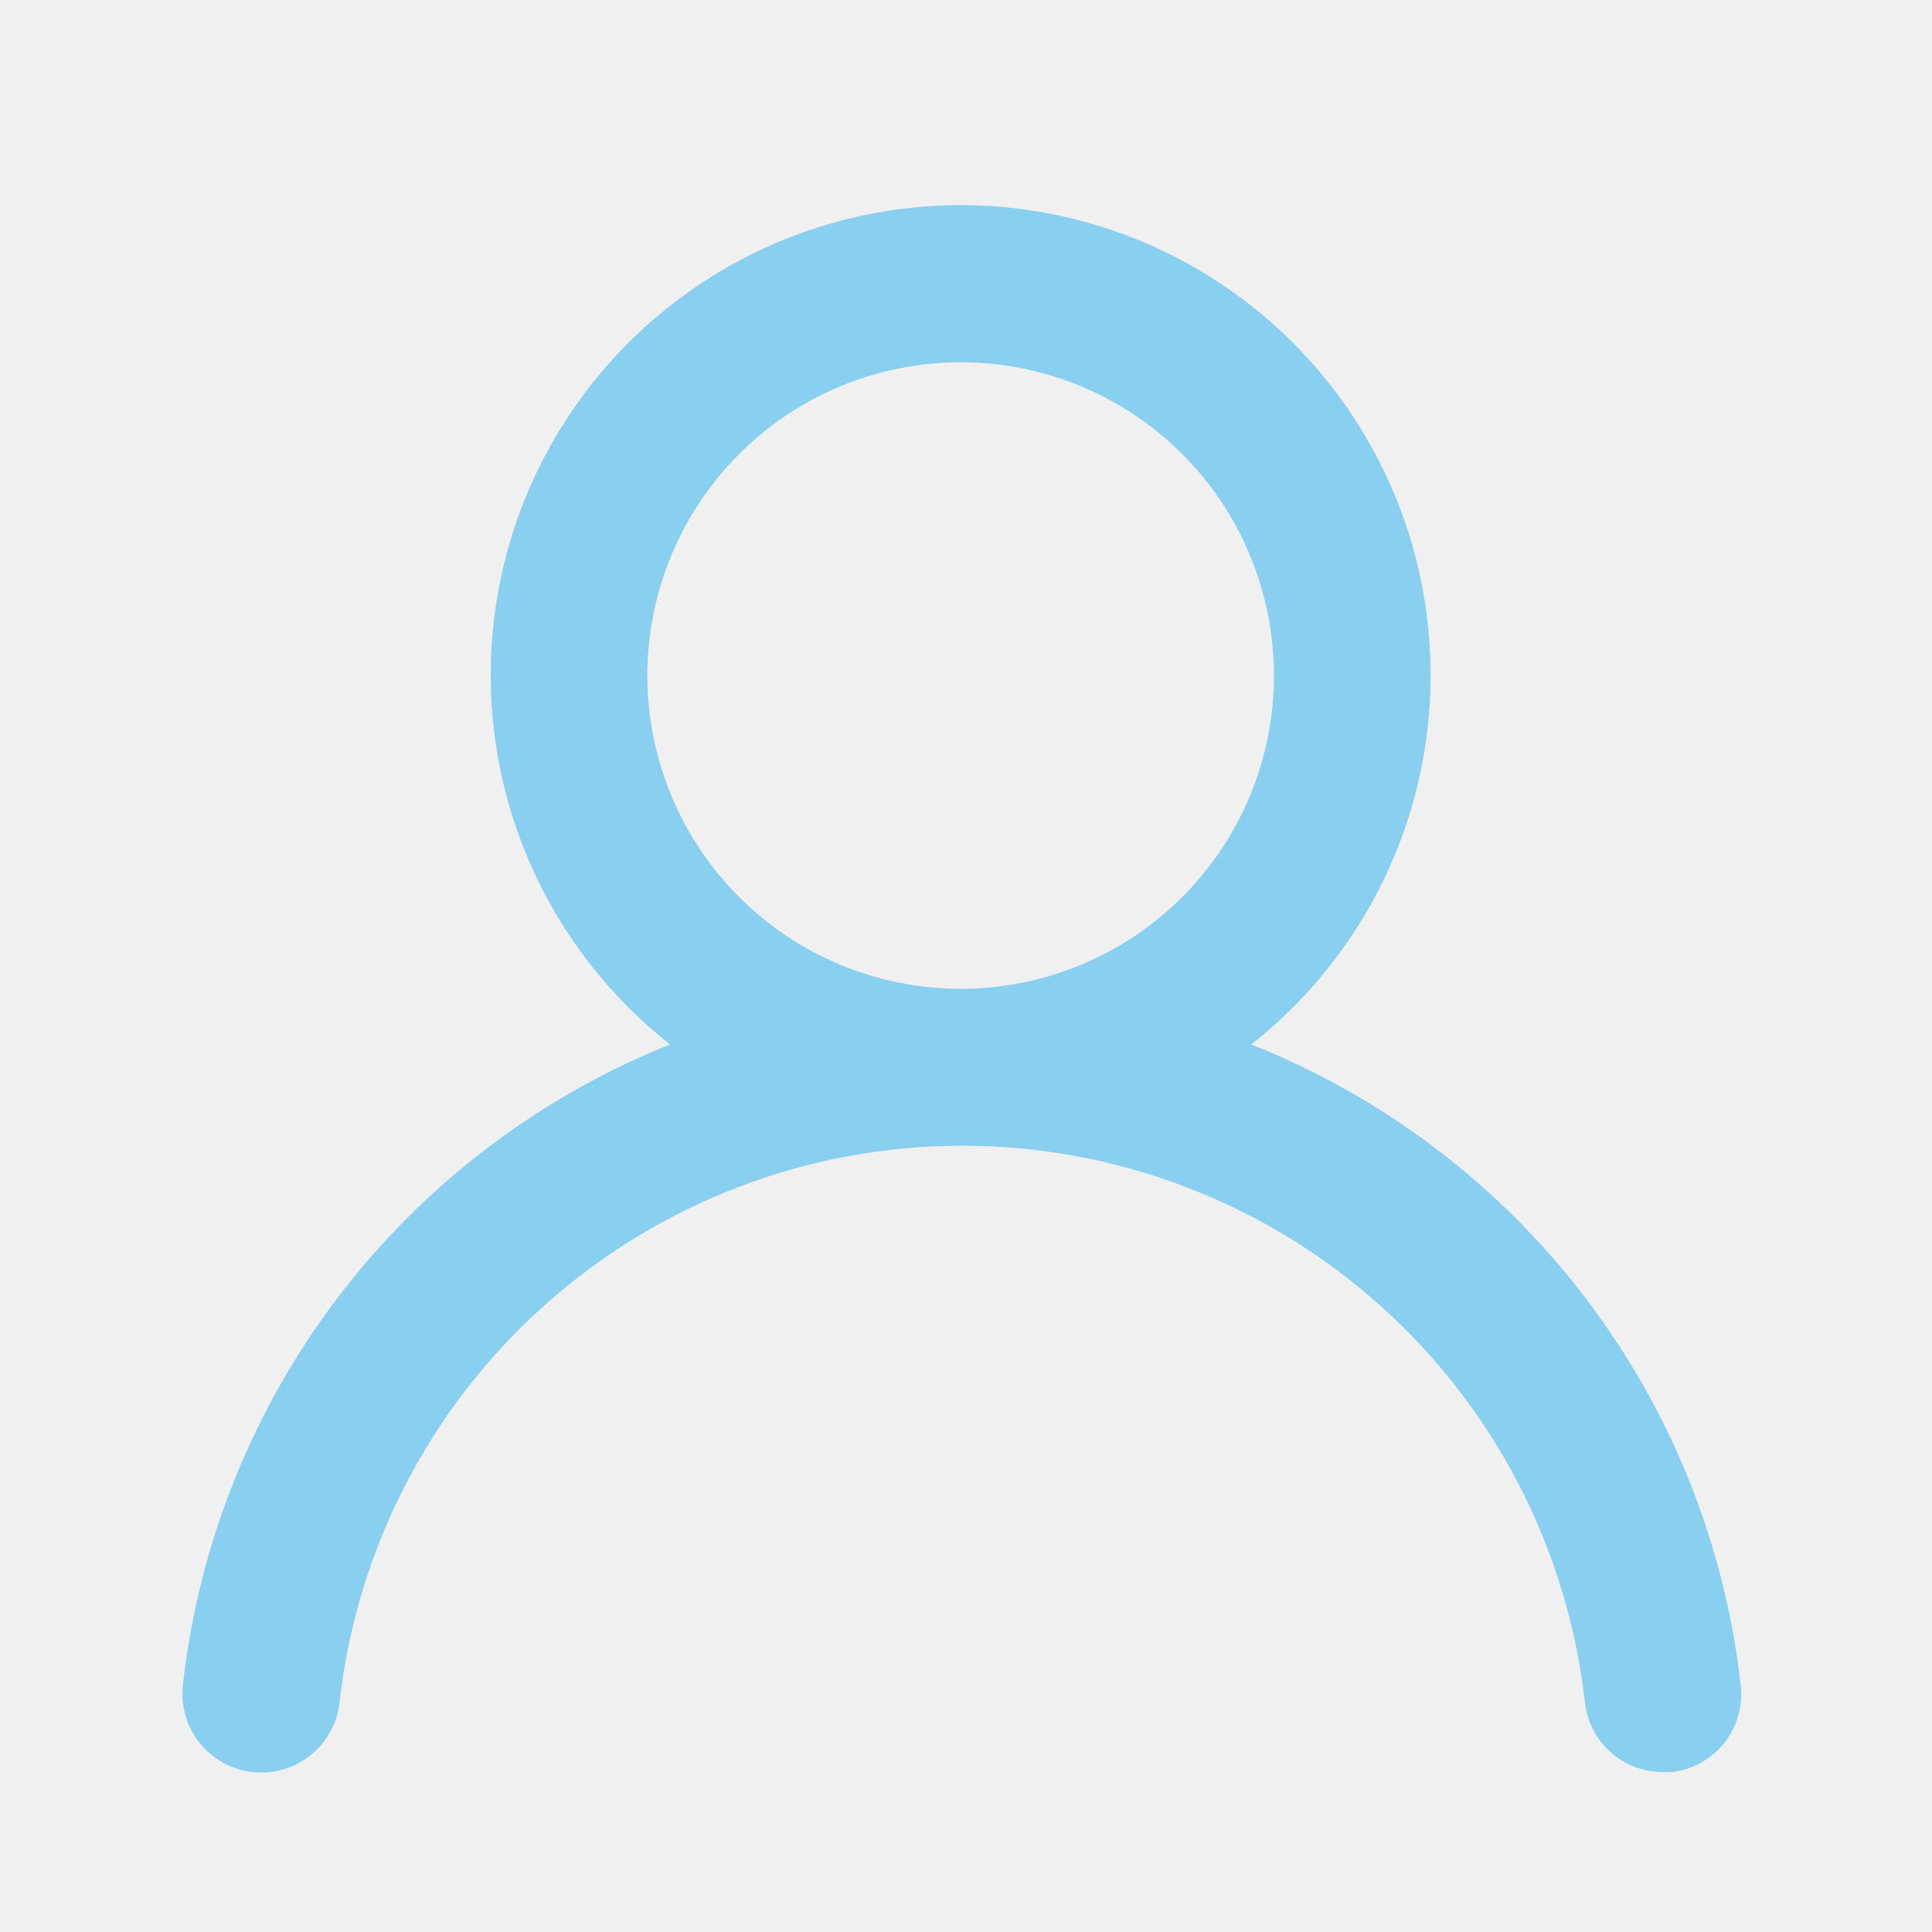
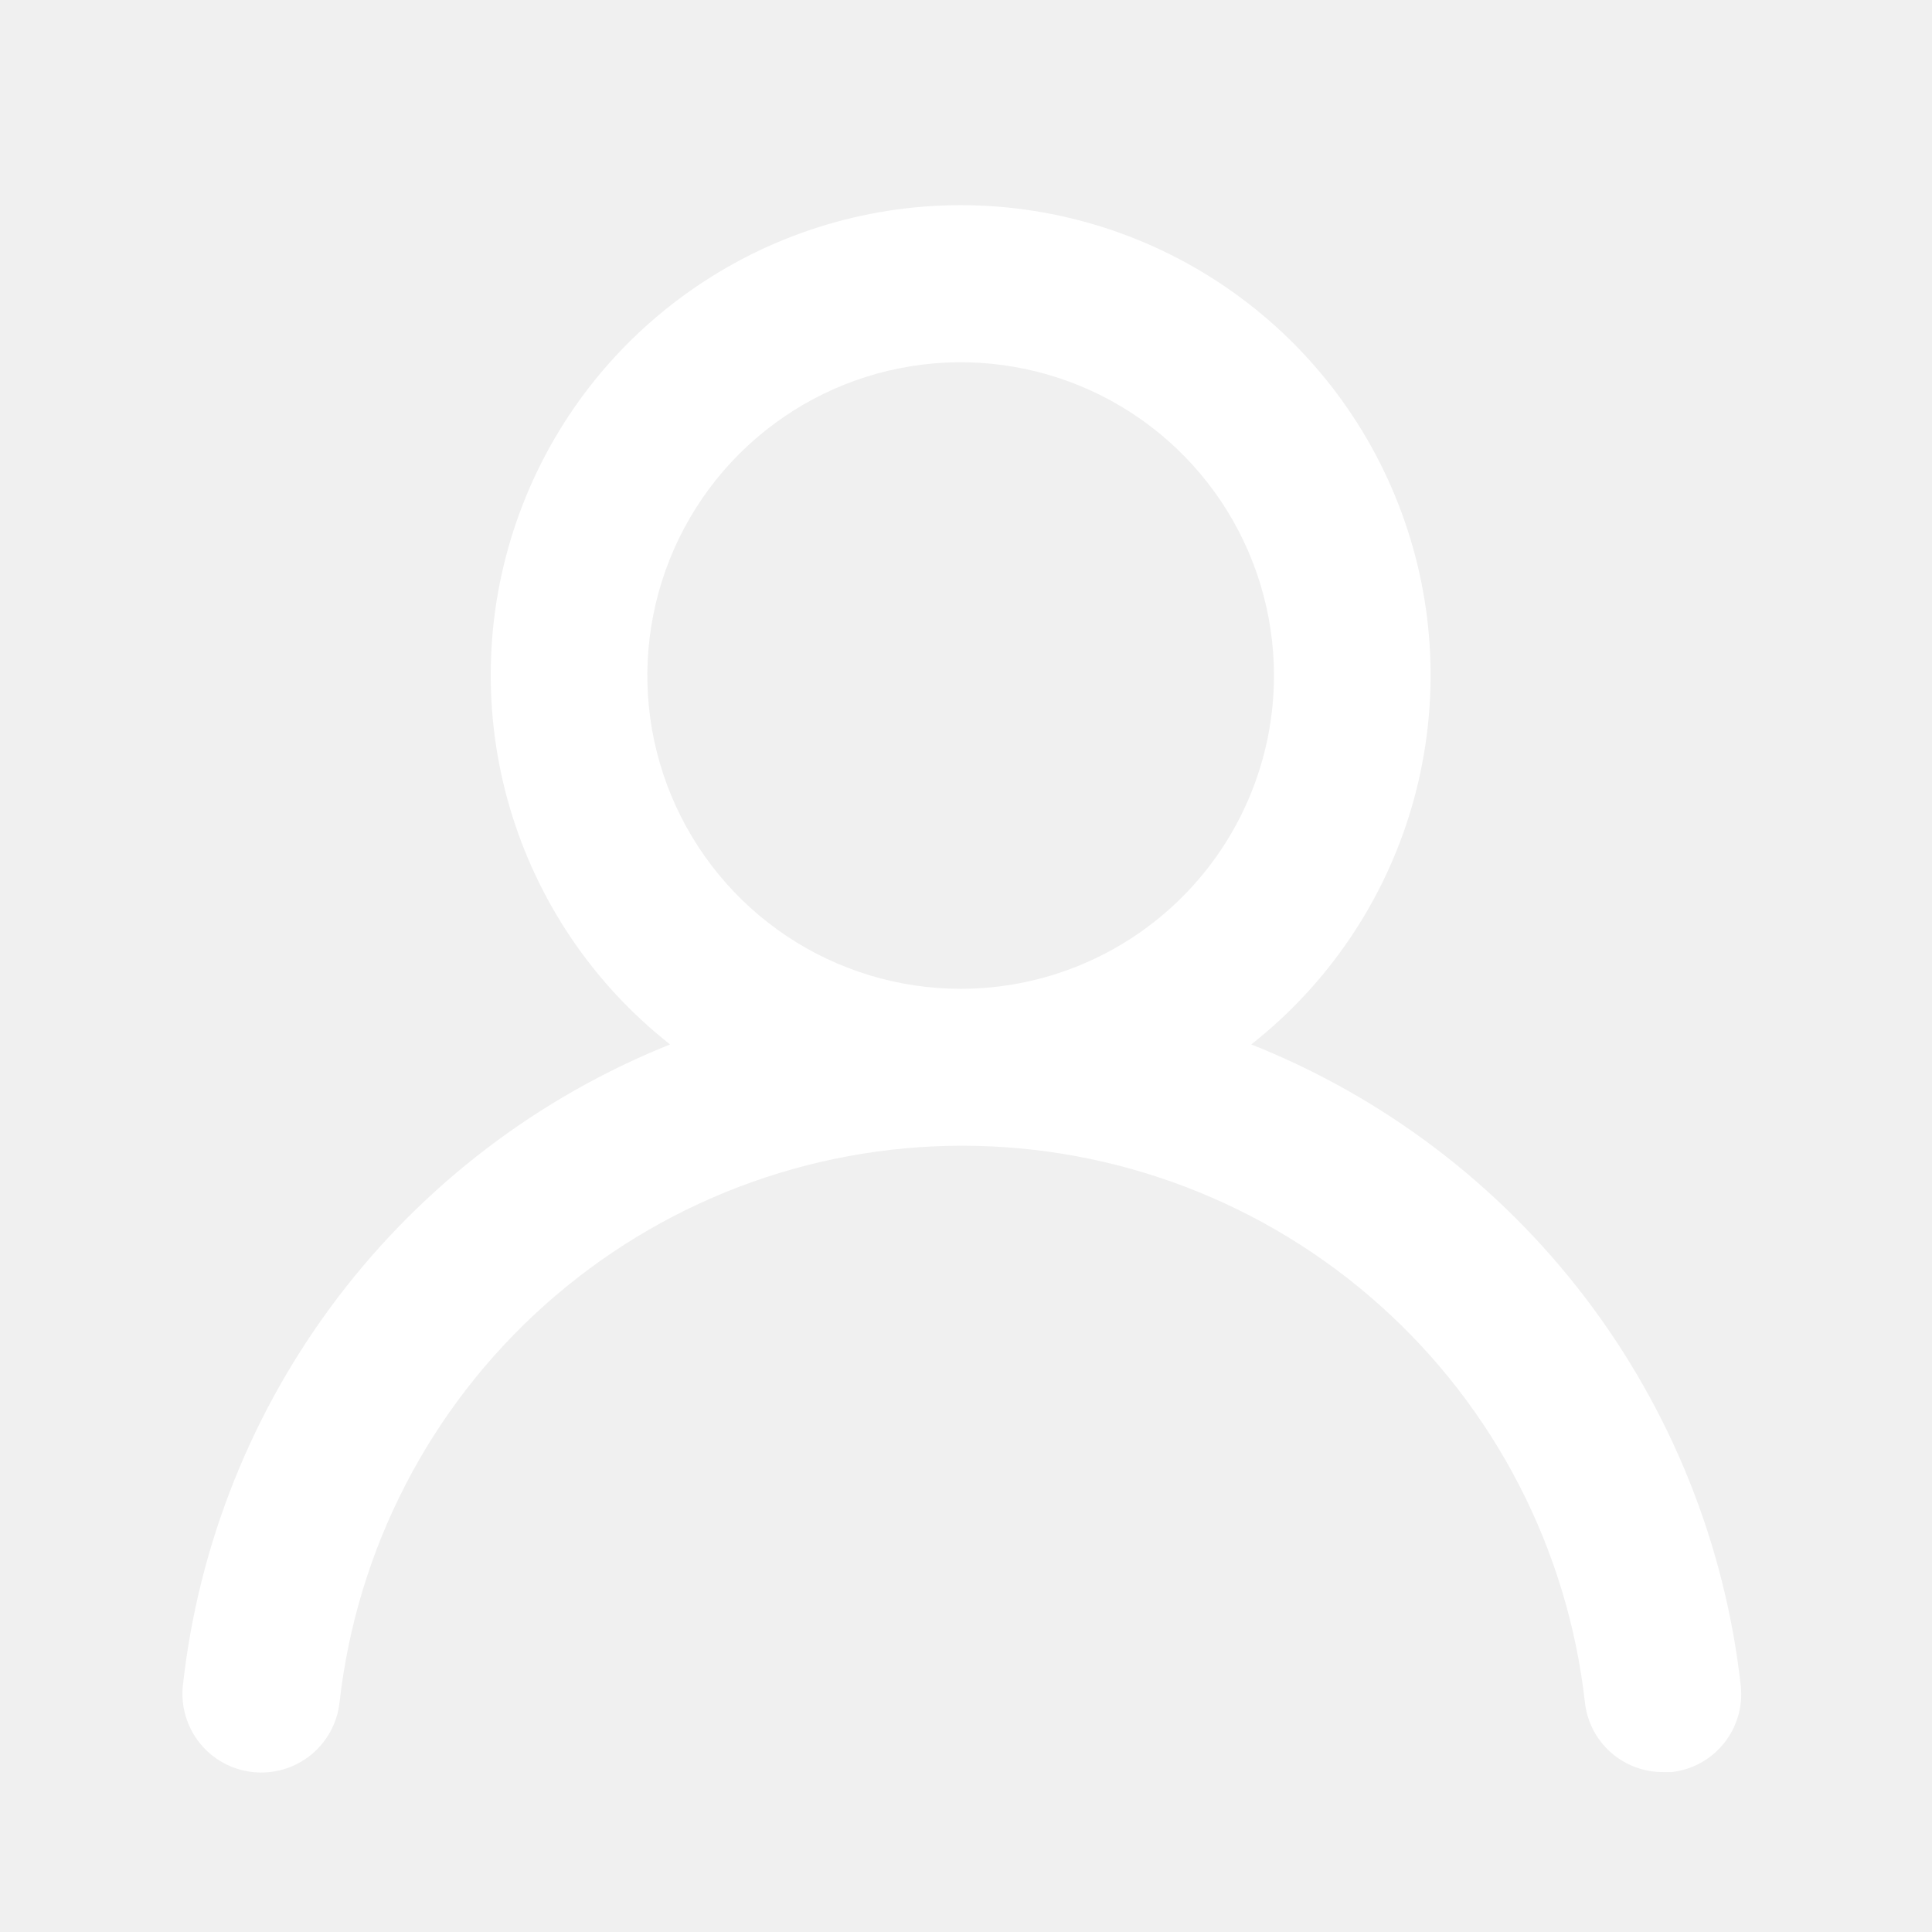
<svg xmlns="http://www.w3.org/2000/svg" width="37" height="37" viewBox="0 0 37 37" fill="none">
-   <path d="M23.963 20.002C25.433 18.845 26.507 17.259 27.034 15.463C27.56 13.668 27.515 11.753 26.902 9.985C26.29 8.216 25.142 6.683 23.618 5.598C22.093 4.512 20.269 3.929 18.398 3.929C16.526 3.929 14.702 4.512 13.178 5.598C11.653 6.683 10.505 8.216 9.893 9.985C9.281 11.753 9.235 13.668 9.762 15.463C10.289 17.259 11.362 18.845 12.833 20.002C10.313 21.012 8.114 22.686 6.471 24.847C4.828 27.008 3.802 29.574 3.503 32.272C3.481 32.469 3.498 32.669 3.554 32.859C3.609 33.049 3.701 33.227 3.825 33.381C4.076 33.694 4.44 33.894 4.838 33.937C5.236 33.981 5.634 33.865 5.947 33.615C6.259 33.364 6.459 33 6.503 32.602C6.832 29.67 8.23 26.962 10.43 24.996C12.63 23.029 15.477 21.942 18.428 21.942C21.378 21.942 24.226 23.029 26.425 24.996C28.625 26.962 30.023 29.67 30.353 32.602C30.393 32.971 30.569 33.311 30.846 33.558C31.123 33.804 31.482 33.94 31.853 33.937H32.018C32.411 33.892 32.77 33.693 33.017 33.384C33.265 33.075 33.38 32.681 33.338 32.287C33.037 29.582 32.005 27.009 30.354 24.845C28.702 22.681 26.493 21.007 23.963 20.002ZM18.398 18.937C17.211 18.937 16.051 18.585 15.064 17.926C14.078 17.267 13.309 16.33 12.854 15.233C12.4 14.137 12.281 12.931 12.513 11.767C12.745 10.603 13.316 9.534 14.155 8.695C14.994 7.856 16.063 7.284 17.227 7.053C18.391 6.821 19.597 6.94 20.694 7.394C21.79 7.848 22.727 8.617 23.387 9.604C24.046 10.591 24.398 11.751 24.398 12.937C24.398 14.529 23.766 16.055 22.64 17.18C21.515 18.305 19.989 18.937 18.398 18.937Z" fill="#89CFF0" />
+   <path d="M23.963 20.002C25.433 18.845 26.507 17.259 27.034 15.463C27.56 13.668 27.515 11.753 26.902 9.985C26.29 8.216 25.142 6.683 23.618 5.598C22.093 4.512 20.269 3.929 18.398 3.929C16.526 3.929 14.702 4.512 13.178 5.598C11.653 6.683 10.505 8.216 9.893 9.985C9.281 11.753 9.235 13.668 9.762 15.463C10.289 17.259 11.362 18.845 12.833 20.002C10.313 21.012 8.114 22.686 6.471 24.847C4.828 27.008 3.802 29.574 3.503 32.272C3.481 32.469 3.498 32.669 3.554 32.859C3.609 33.049 3.701 33.227 3.825 33.381C4.076 33.694 4.44 33.894 4.838 33.937C5.236 33.981 5.634 33.865 5.947 33.615C6.259 33.364 6.459 33 6.503 32.602C6.832 29.67 8.23 26.962 10.43 24.996C12.63 23.029 15.477 21.942 18.428 21.942C21.378 21.942 24.226 23.029 26.425 24.996C28.625 26.962 30.023 29.67 30.353 32.602C30.393 32.971 30.569 33.311 30.846 33.558C31.123 33.804 31.482 33.94 31.853 33.937H32.018C32.411 33.892 32.77 33.693 33.017 33.384C33.265 33.075 33.38 32.681 33.338 32.287C33.037 29.582 32.005 27.009 30.354 24.845C28.702 22.681 26.493 21.007 23.963 20.002ZM18.398 18.937C17.211 18.937 16.051 18.585 15.064 17.926C14.078 17.267 13.309 16.33 12.854 15.233C12.4 14.137 12.281 12.931 12.513 11.767C12.745 10.603 13.316 9.534 14.155 8.695C14.994 7.856 16.063 7.284 17.227 7.053C18.391 6.821 19.597 6.94 20.694 7.394C21.79 7.848 22.727 8.617 23.387 9.604C24.046 10.591 24.398 11.751 24.398 12.937C24.398 14.529 23.766 16.055 22.64 17.18C21.515 18.305 19.989 18.937 18.398 18.937Z" fill="#fff" />
</svg>
